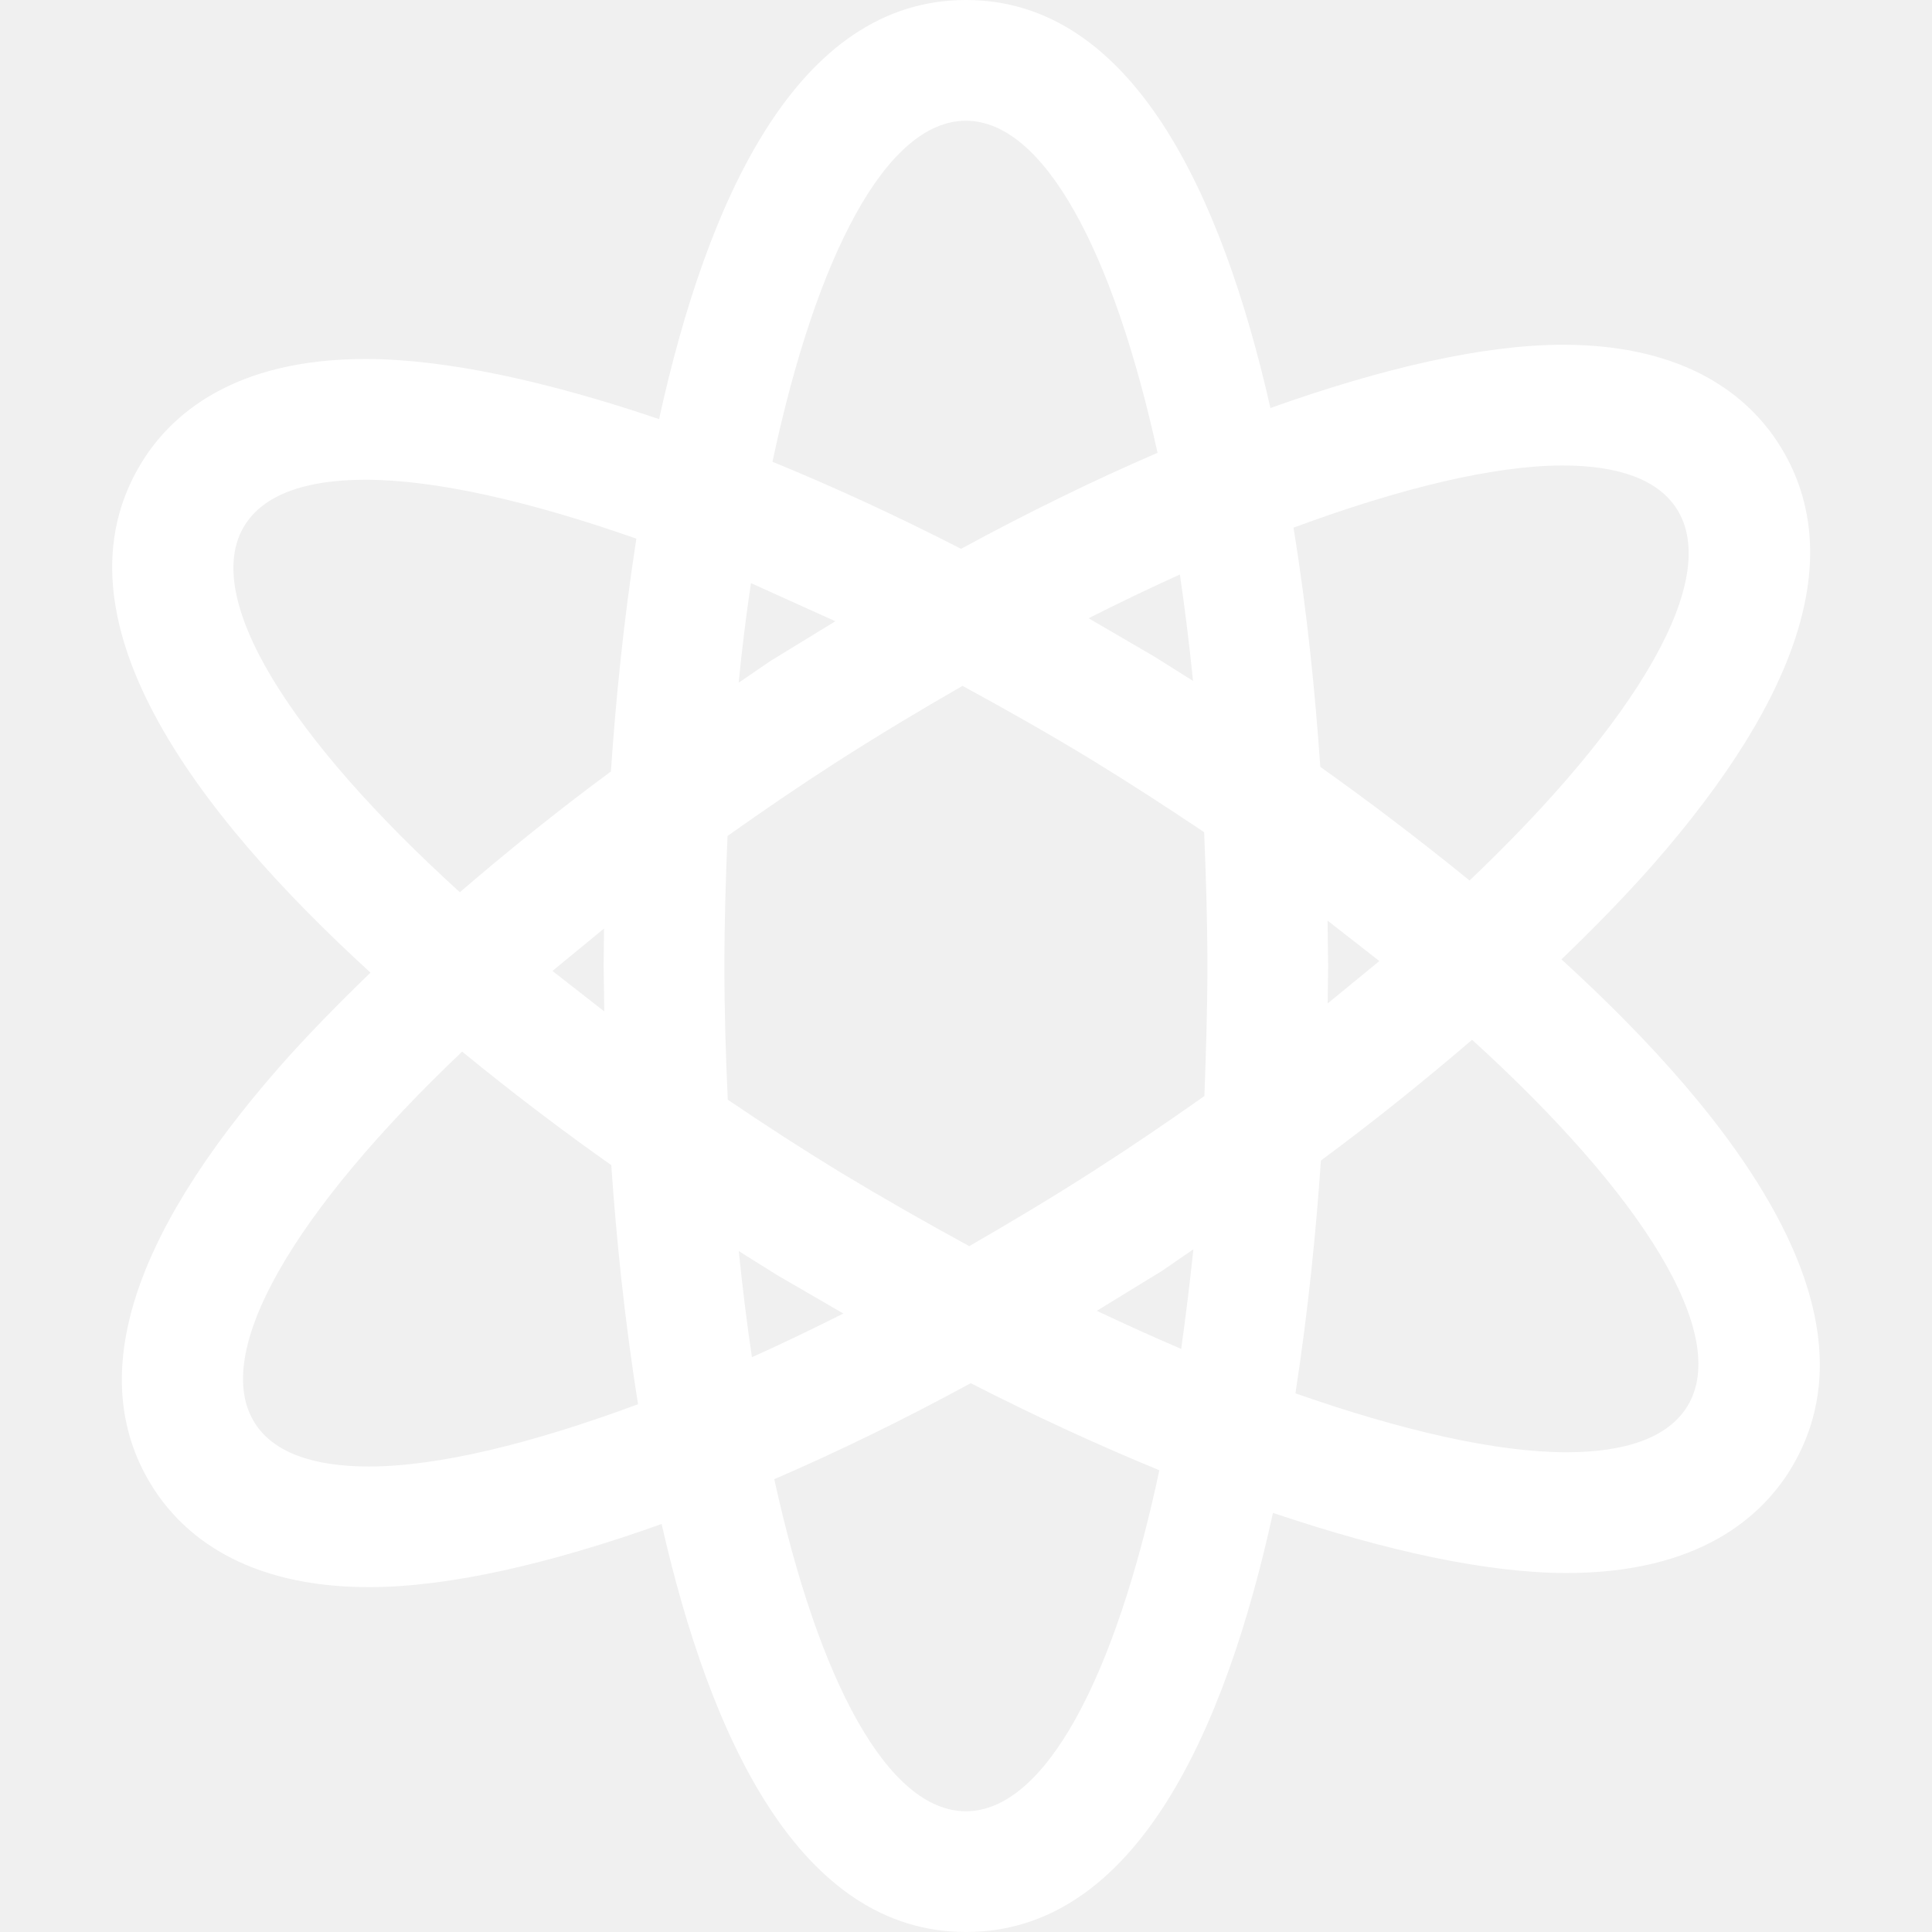
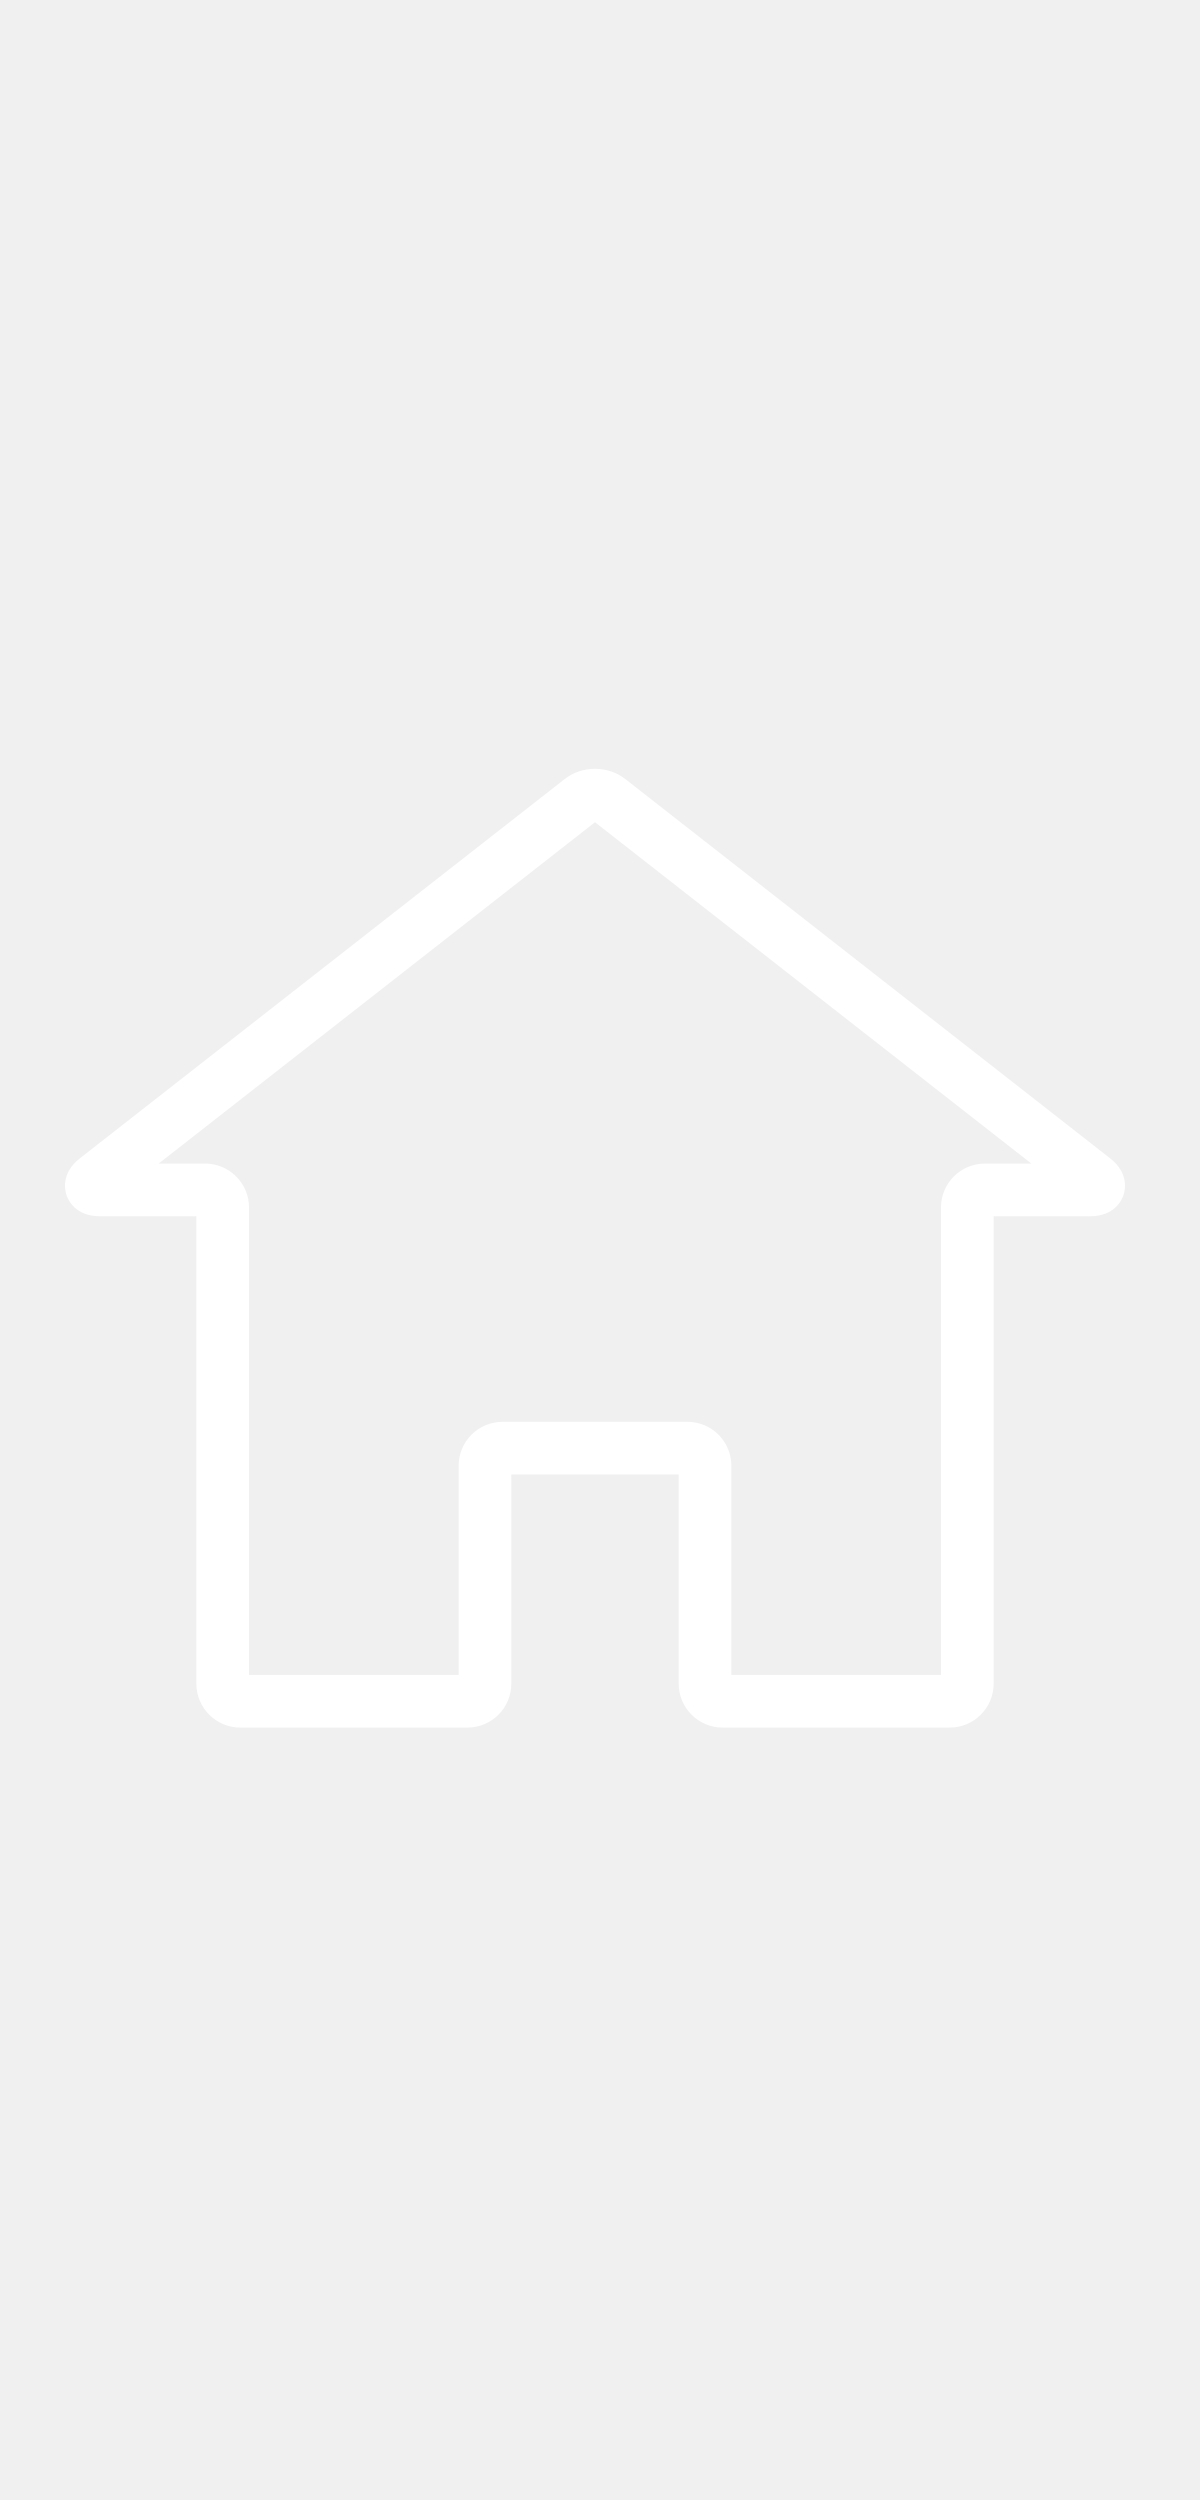
- <svg xmlns="http://www.w3.org/2000/svg" version="1.1" id="Capa_1" x="0px" y="0px" viewBox="0 0 508.52 508.52" style="enable-background:new 0 0 508.52 508.52;" xml:space="preserve">
-   <g>
-     <g>
-       <g>
-         <path style="fill:#fff;" d="M410.986,252.512c8.613-8.263,16.654-16.527,23.773-24.568     c40.173-45.735,51.361-83.143,33.34-111.239c-7.628-11.855-23.646-25.966-56.732-25.966c-20.722,0-47.324,6.07-76.977,16.654     C321.582,50.947,297.999,0,254.266,0c-44.495,0-68.142,52.695-80.791,110.317c-29.685-10.075-56.382-15.828-77.263-15.828     c-34.961,0-51.392,14.874-58.988,27.333c-24.663,40.427,13.825,91.756,60.291,134.186c-8.581,8.295-16.654,16.527-23.742,24.568     c-40.173,45.735-51.392,83.175-33.34,111.239c7.628,11.855,23.646,25.935,56.7,25.935c20.786,0,47.388-6.039,77.009-16.622     c12.808,56.414,36.359,107.393,80.124,107.393c44.495,0,68.173-52.695,80.791-110.317c29.717,10.011,56.35,15.828,77.263,15.828     c35.024,0,51.361-14.906,58.988-27.333C495.94,346.27,457.484,294.91,410.986,252.512z M64.334,138.381     c5.022-8.2,16.146-12.109,31.846-12.109c18.338,0,43.097,5.594,71.32,15.51c-3.401,21.803-5.467,43.065-6.706,61.277     c-14.207,10.488-27.333,21.104-39.76,31.782C76.189,194.127,52.861,157.164,64.334,138.381z M159.046,266.21l-13.635-10.647     l13.571-11.156l-0.095,9.853L159.046,266.21z M97.102,385.998c-14.556,0-25.013-3.623-29.971-11.346     c-11.918-18.529,10.584-56.128,54.507-97.858c13.635,11.156,27.11,21.326,39.251,29.876c1.303,18.783,3.464,40.586,7.056,62.929     C139.786,380.055,115.154,385.998,97.102,385.998z M314.017,179.221l-10.107-6.356l-17.385-10.139     c8.2-4.132,16.209-7.977,24.028-11.505C311.888,160.215,313.032,169.591,314.017,179.221z M254.235,31.782     c20.532,0,38.806,34.357,50.439,87.402c-16.718,7.215-33.975,15.637-51.71,25.267c-17.004-8.708-33.594-16.336-49.644-22.915     C214.888,67.156,233.353,31.782,254.235,31.782z M197.662,153.478l22.216,10.043l-17.194,10.52l-8.263,5.657     C195.31,170.672,196.39,161.932,197.662,153.478z M194.452,329.298l10.107,6.325l17.417,10.107     c-8.2,4.132-16.209,7.977-24.059,11.505C196.581,348.336,195.437,338.96,194.452,329.298z M254.235,476.737     c-20.563,0-38.806-34.357-50.439-87.402c16.718-7.215,34.007-15.637,51.71-25.267c16.972,8.677,33.562,16.304,49.644,22.915     C293.581,441.363,275.147,476.737,254.235,476.737z M310.903,355.042c-7.246-3.083-14.684-6.484-22.216-10.011l17.194-10.552     l8.232-5.657C313.159,337.848,312.079,346.62,310.903,355.042z M317.005,288.49c-9.185,6.484-18.529,12.872-28.382,19.197     c-11.283,7.278-22.438,13.921-33.499,20.309c-11.219-6.102-22.534-12.554-33.975-19.451     c-10.234-6.261-20.055-12.618-29.589-19.101c-0.54-11.473-0.89-23.169-0.89-35.183c0-11.664,0.35-23.042,0.826-34.23     c9.153-6.484,18.529-12.904,28.35-19.228c11.283-7.246,22.438-13.921,33.499-20.277c11.219,6.102,22.534,12.491,33.975,19.451     c10.234,6.261,20.055,12.649,29.621,19.069c0.477,11.505,0.858,23.201,0.858,35.215     C317.799,265.924,317.418,277.302,317.005,288.49z M411.335,122.521c14.588,0,25.013,3.655,29.971,11.378     c11.918,18.529-10.552,56.064-54.507,97.858c-13.666-11.124-27.142-21.294-39.283-29.907     c-1.303-18.752-3.401-40.618-7.056-62.961C368.715,128.433,393.315,122.521,411.335,122.521z M349.423,242.31l13.635,10.647     l-13.603,11.156l0.127-9.853L349.423,242.31z M444.135,370.139c-5.022,8.2-16.146,12.109-31.846,12.109     c-18.307,0-43.033-5.594-71.32-15.51c3.369-21.803,5.467-43.065,6.706-61.277c14.207-10.488,27.333-21.104,39.792-31.782     C432.28,314.424,455.608,351.355,444.135,370.139z" />
-       </g>
-     </g>
-   </g>
-   <g>
- </g>
-   <g>
- </g>
-   <g>
- </g>
-   <g>
- </g>
-   <g>
- </g>
-   <g>
- </g>
-   <g>
- </g>
-   <g>
- </g>
-   <g>
- </g>
-   <g>
- </g>
-   <g>
- </g>
-   <g>
- </g>
-   <g>
- </g>
-   <g>
- </g>
-   <g>
- </g>
+ <svg xmlns="http://www.w3.org/2000/svg" version="1.1" id="Capa_1" x="0px" y="0px" width="1440px" height="3000px" viewBox="0 0 1440 3000" enable-background="new 0 0 1440 3000" xml:space="preserve">
+   <path fill="#FFFFFF" d="M1332.194,1390.027L750.071,934.64c-9.947-7.785-22.757-12.071-36.076-12.071  c-13.316,0-26.123,4.289-36.067,12.068L95.806,1390.027c-22.821,17.849-17.969,38.462-15.936,44.353  c2.025,5.89,10.91,25.116,39.88,25.116h115.875v560.929c0,29.045,23.625,52.67,52.667,52.67h272.616  c29.042,0,52.668-23.625,52.668-52.67v-251.034H814.42v251.034c0,29.045,23.628,52.67,52.67,52.67h272.618  c29.043,0,52.668-23.625,52.668-52.67v-560.929h115.872c28.973,0,37.85-19.227,39.881-25.116  C1350.161,1428.489,1355.016,1407.876,1332.194,1390.027z M1181.845,1396.294c-29.047,0-52.673,23.625-52.673,52.668v560.929  H877.624v-251.035c0-29.042-23.625-52.669-52.668-52.669H603.044c-29.044,0-52.67,23.627-52.67,52.669v251.035H298.826v-560.929  c0-29.043-23.628-52.668-52.67-52.668H190.37l523.625-409.629l523.625,409.629H1181.845L1181.845,1396.294z" />
</svg>
